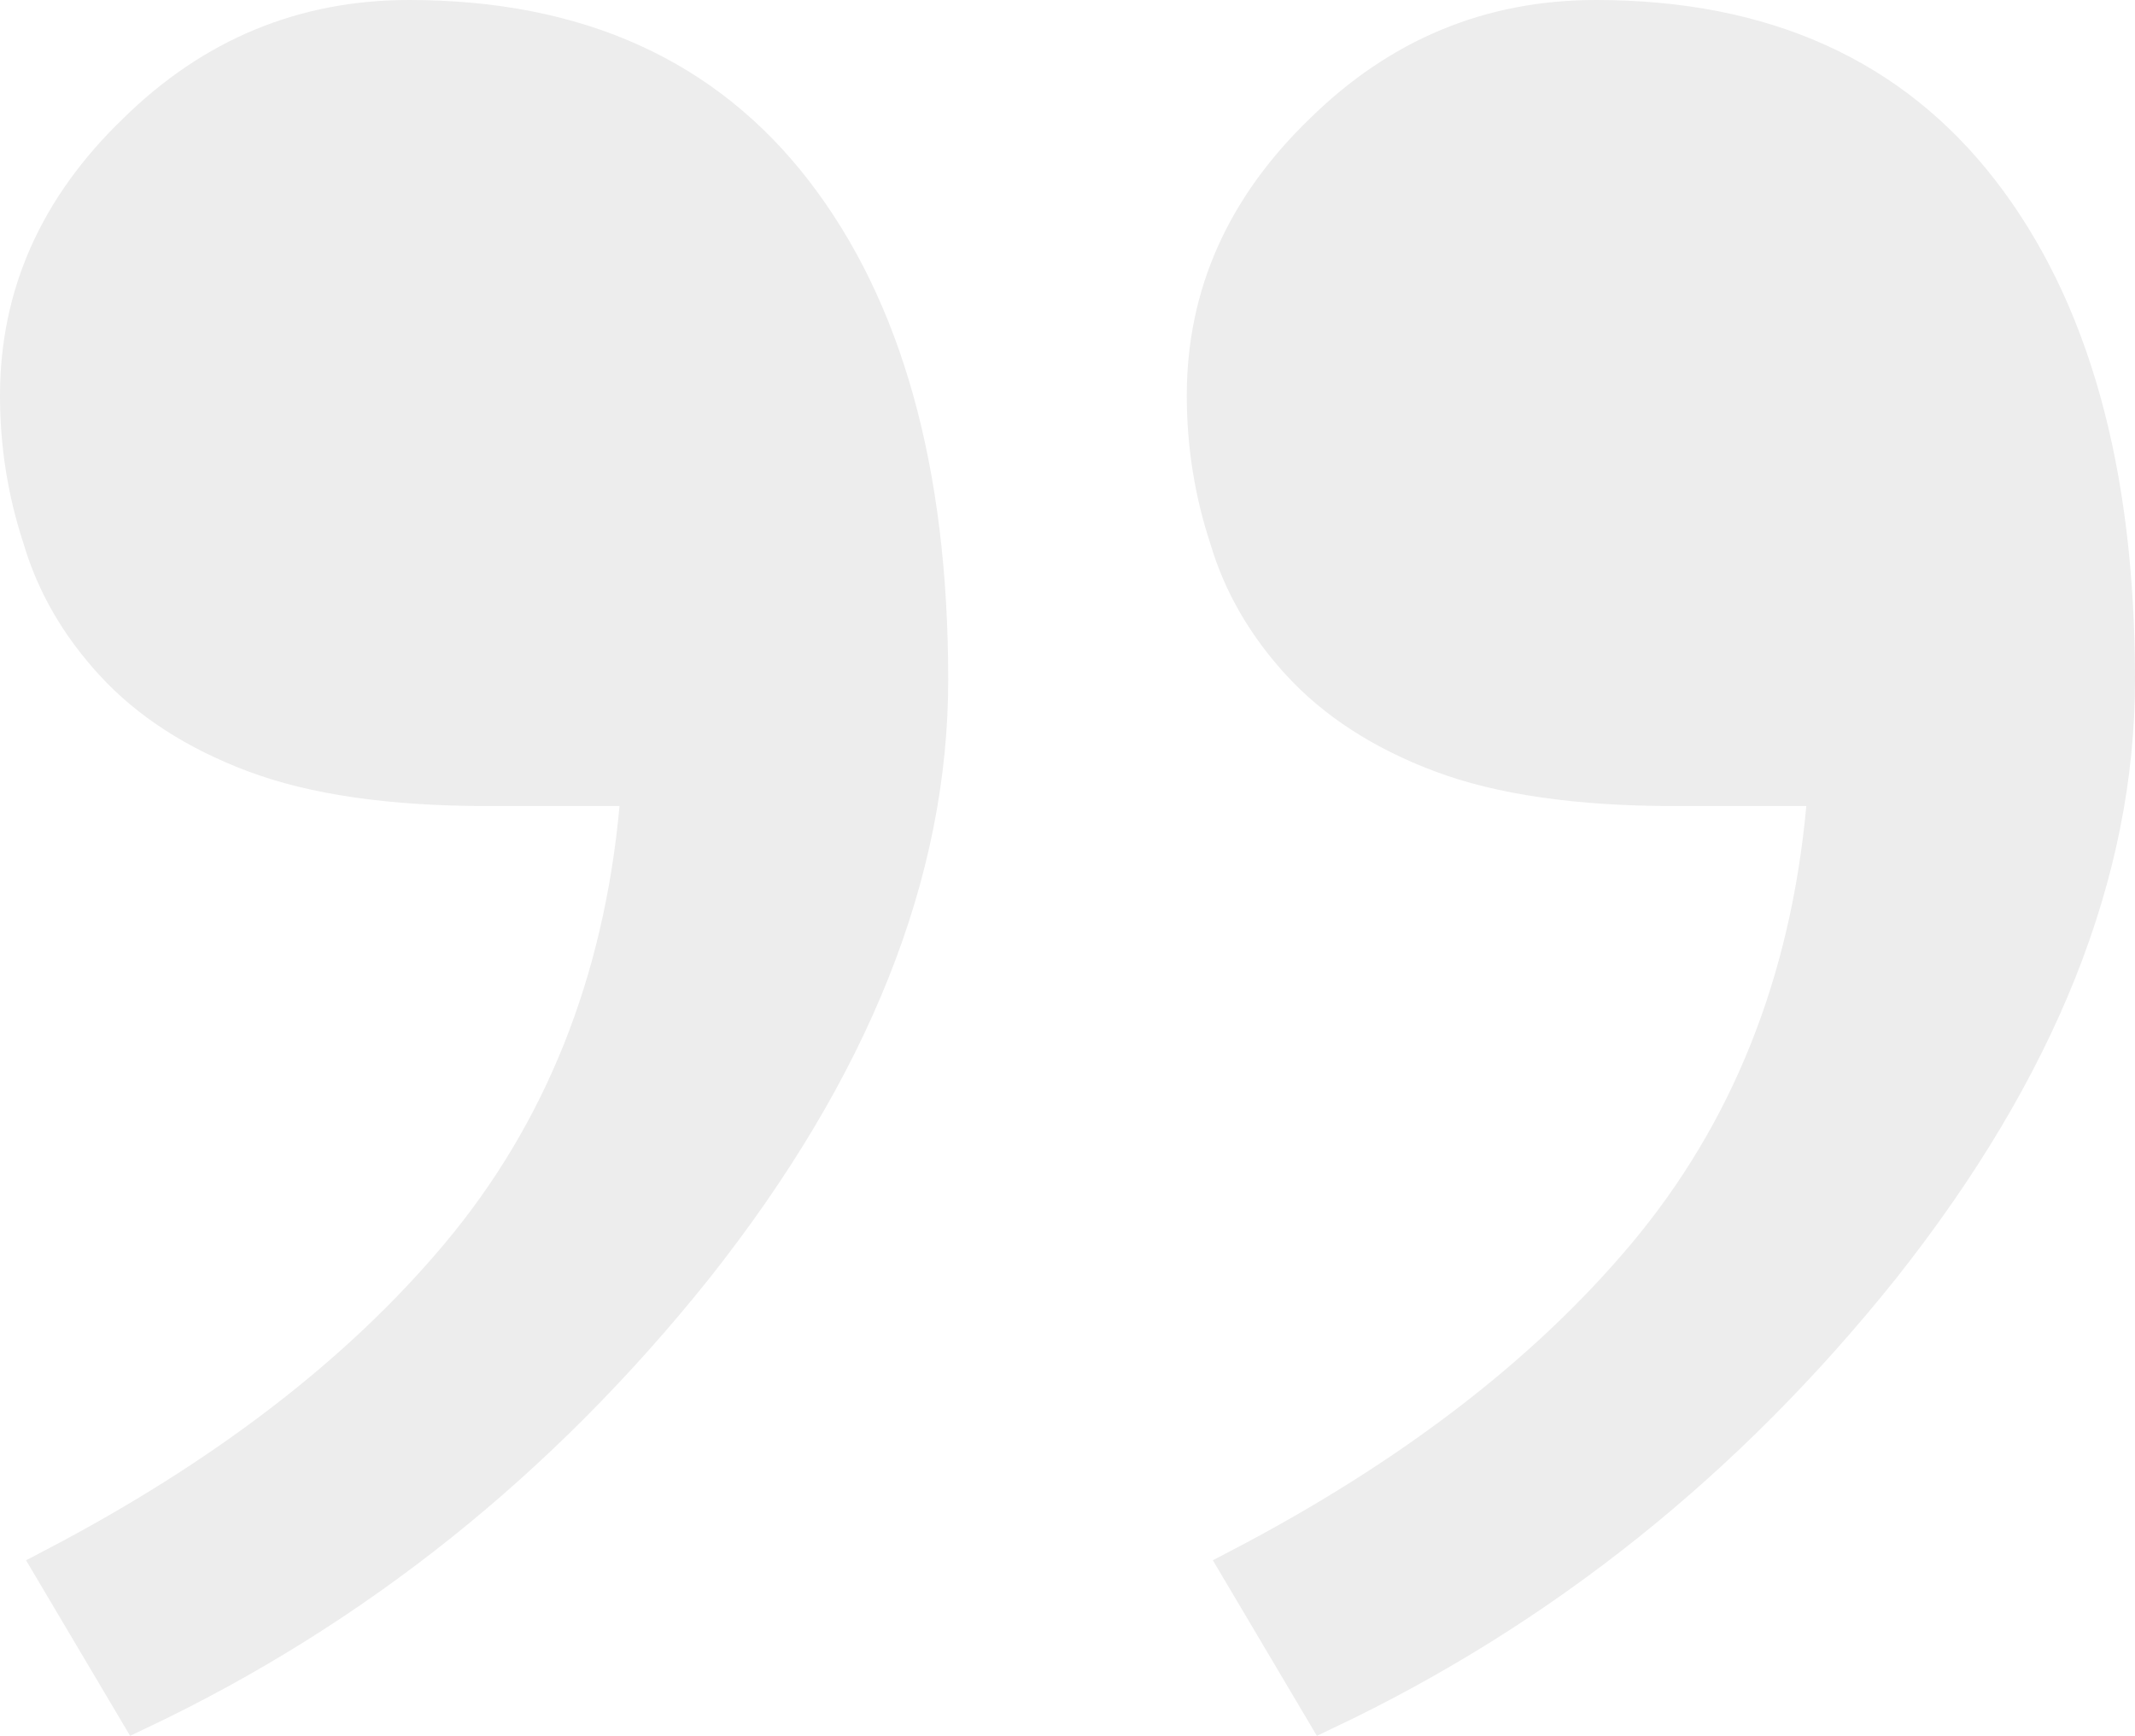
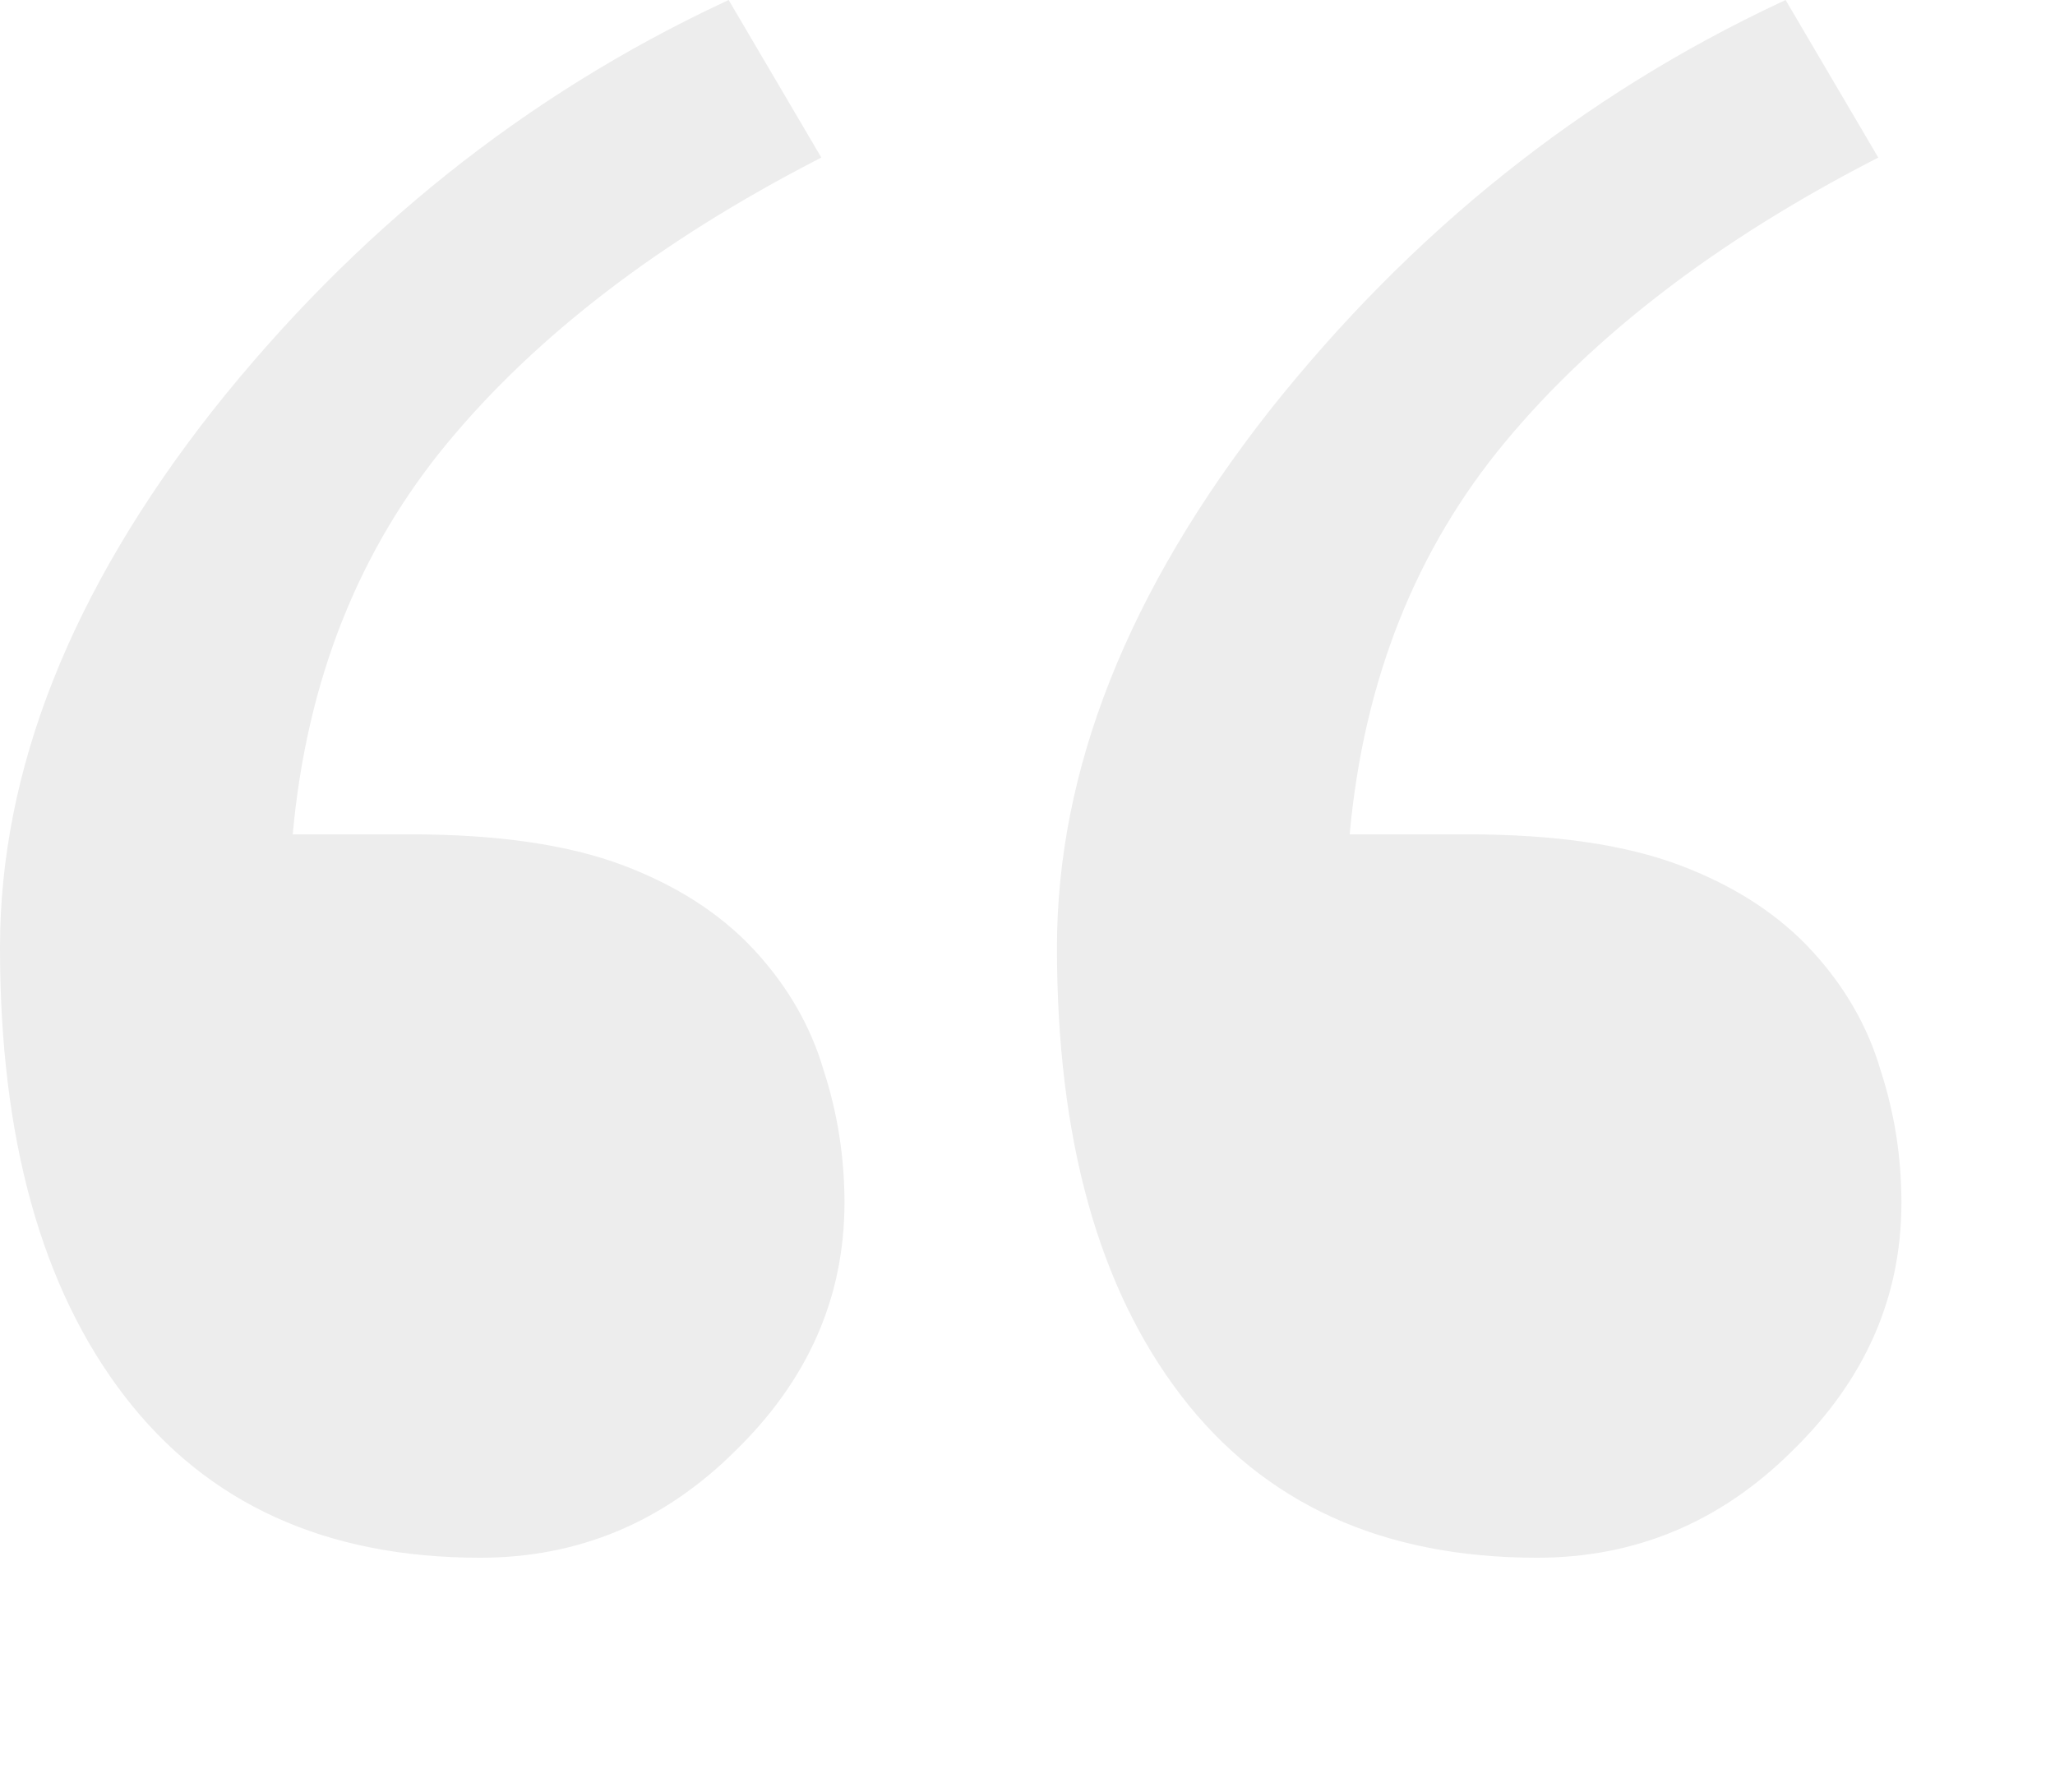
- <svg xmlns="http://www.w3.org/2000/svg" width="107" height="87" viewBox="0 0 107 87" fill="none">
-   <path d="M62.183 78.603C70.751 74.124 77.544 68.922 82.524 62.98C87.724 56.778 90.717 49.268 91.523 40.493L91.624 39.401H83.891C79.06 39.401 75.201 38.83 72.273 37.73C69.315 36.62 66.966 35.09 65.193 33.159V33.158C63.471 31.279 62.287 29.22 61.622 26.98L61.618 26.966L61.613 26.952C60.857 24.659 60.478 22.286 60.478 19.829C60.478 14.836 62.405 10.462 66.335 6.668L66.342 6.661C70.189 2.875 74.719 1 79.981 1C88.41 1 94.773 3.909 99.217 9.658C103.698 15.457 106 23.558 106 34.081C106 43.71 102.129 53.494 94.25 63.448C86.48 73.167 77.196 80.583 66.394 85.71L62.183 78.603ZM2.704 78.603C11.272 74.124 18.065 68.922 23.046 62.98C28.246 56.778 31.238 49.268 32.045 40.493L32.145 39.401H24.412C19.581 39.401 15.723 38.83 12.795 37.73C9.836 36.62 7.488 35.09 5.715 33.159V33.158C3.992 31.279 2.808 29.22 2.144 26.98L2.14 26.966L2.135 26.952C1.379 24.659 1 22.286 1 19.829C1 14.836 2.926 10.462 6.856 6.668H6.857L6.864 6.661C10.711 2.875 15.241 1 20.502 1C28.932 1 35.295 3.909 39.738 9.658C44.219 15.457 46.522 23.558 46.522 34.081C46.522 43.71 42.651 53.494 34.772 63.448C27.002 73.167 17.718 80.583 6.916 85.71L2.704 78.603Z" fill="#EDEDED" stroke="#EDEDED" stroke-width="2" />
+ <svg xmlns="http://www.w3.org/2000/svg" width="281" height="245" viewBox="0 0 281 245" fill="none">
+   <path d="M111.188 21.221C89.783 32.296 72.949 45.173 60.721 59.869C48.321 74.772 41.163 92.831 39.23 114.013L39.15 114.886H56.152C68.001 114.886 77.59 116.297 84.954 119.082C92.112 121.79 97.906 125.515 102.36 130.244L102.787 130.705C107.127 135.477 110.135 140.732 111.826 146.474L111.829 146.485L111.833 146.497C113.726 152.281 114.673 158.266 114.673 164.453C114.673 177.165 109.782 188.291 99.941 197.862L99.936 197.868C90.29 207.433 78.876 212.2 65.655 212.2C44.749 212.2 28.778 204.904 17.625 190.363C6.441 175.783 0.8 155.547 0.8 129.56C0.8 105.513 10.401 81.207 29.711 56.63C49.062 32.243 72.262 13.715 99.314 1.033L111.188 21.221ZM255.715 21.221C234.309 32.296 217.476 45.173 205.248 59.869C192.848 74.772 185.69 92.831 183.757 114.013L183.678 114.886H200.68C212.528 114.886 222.117 116.297 229.48 119.082C236.869 121.877 242.804 125.755 247.313 130.704V130.705C251.654 135.477 254.661 140.732 256.353 146.474L256.36 146.497C258.253 152.281 259.2 158.266 259.2 164.453C259.2 177.165 254.309 188.291 244.468 197.862L244.463 197.868C234.818 207.433 223.404 212.2 210.183 212.2C189.276 212.2 173.305 204.904 162.151 190.363C150.968 175.783 145.327 155.547 145.327 129.56C145.327 105.513 154.928 81.208 174.238 56.63C193.589 32.243 216.789 13.715 243.842 1.033L255.715 21.221Z" fill="#EDEDED" stroke="#EDEDED" stroke-width="1.6" />
</svg>
